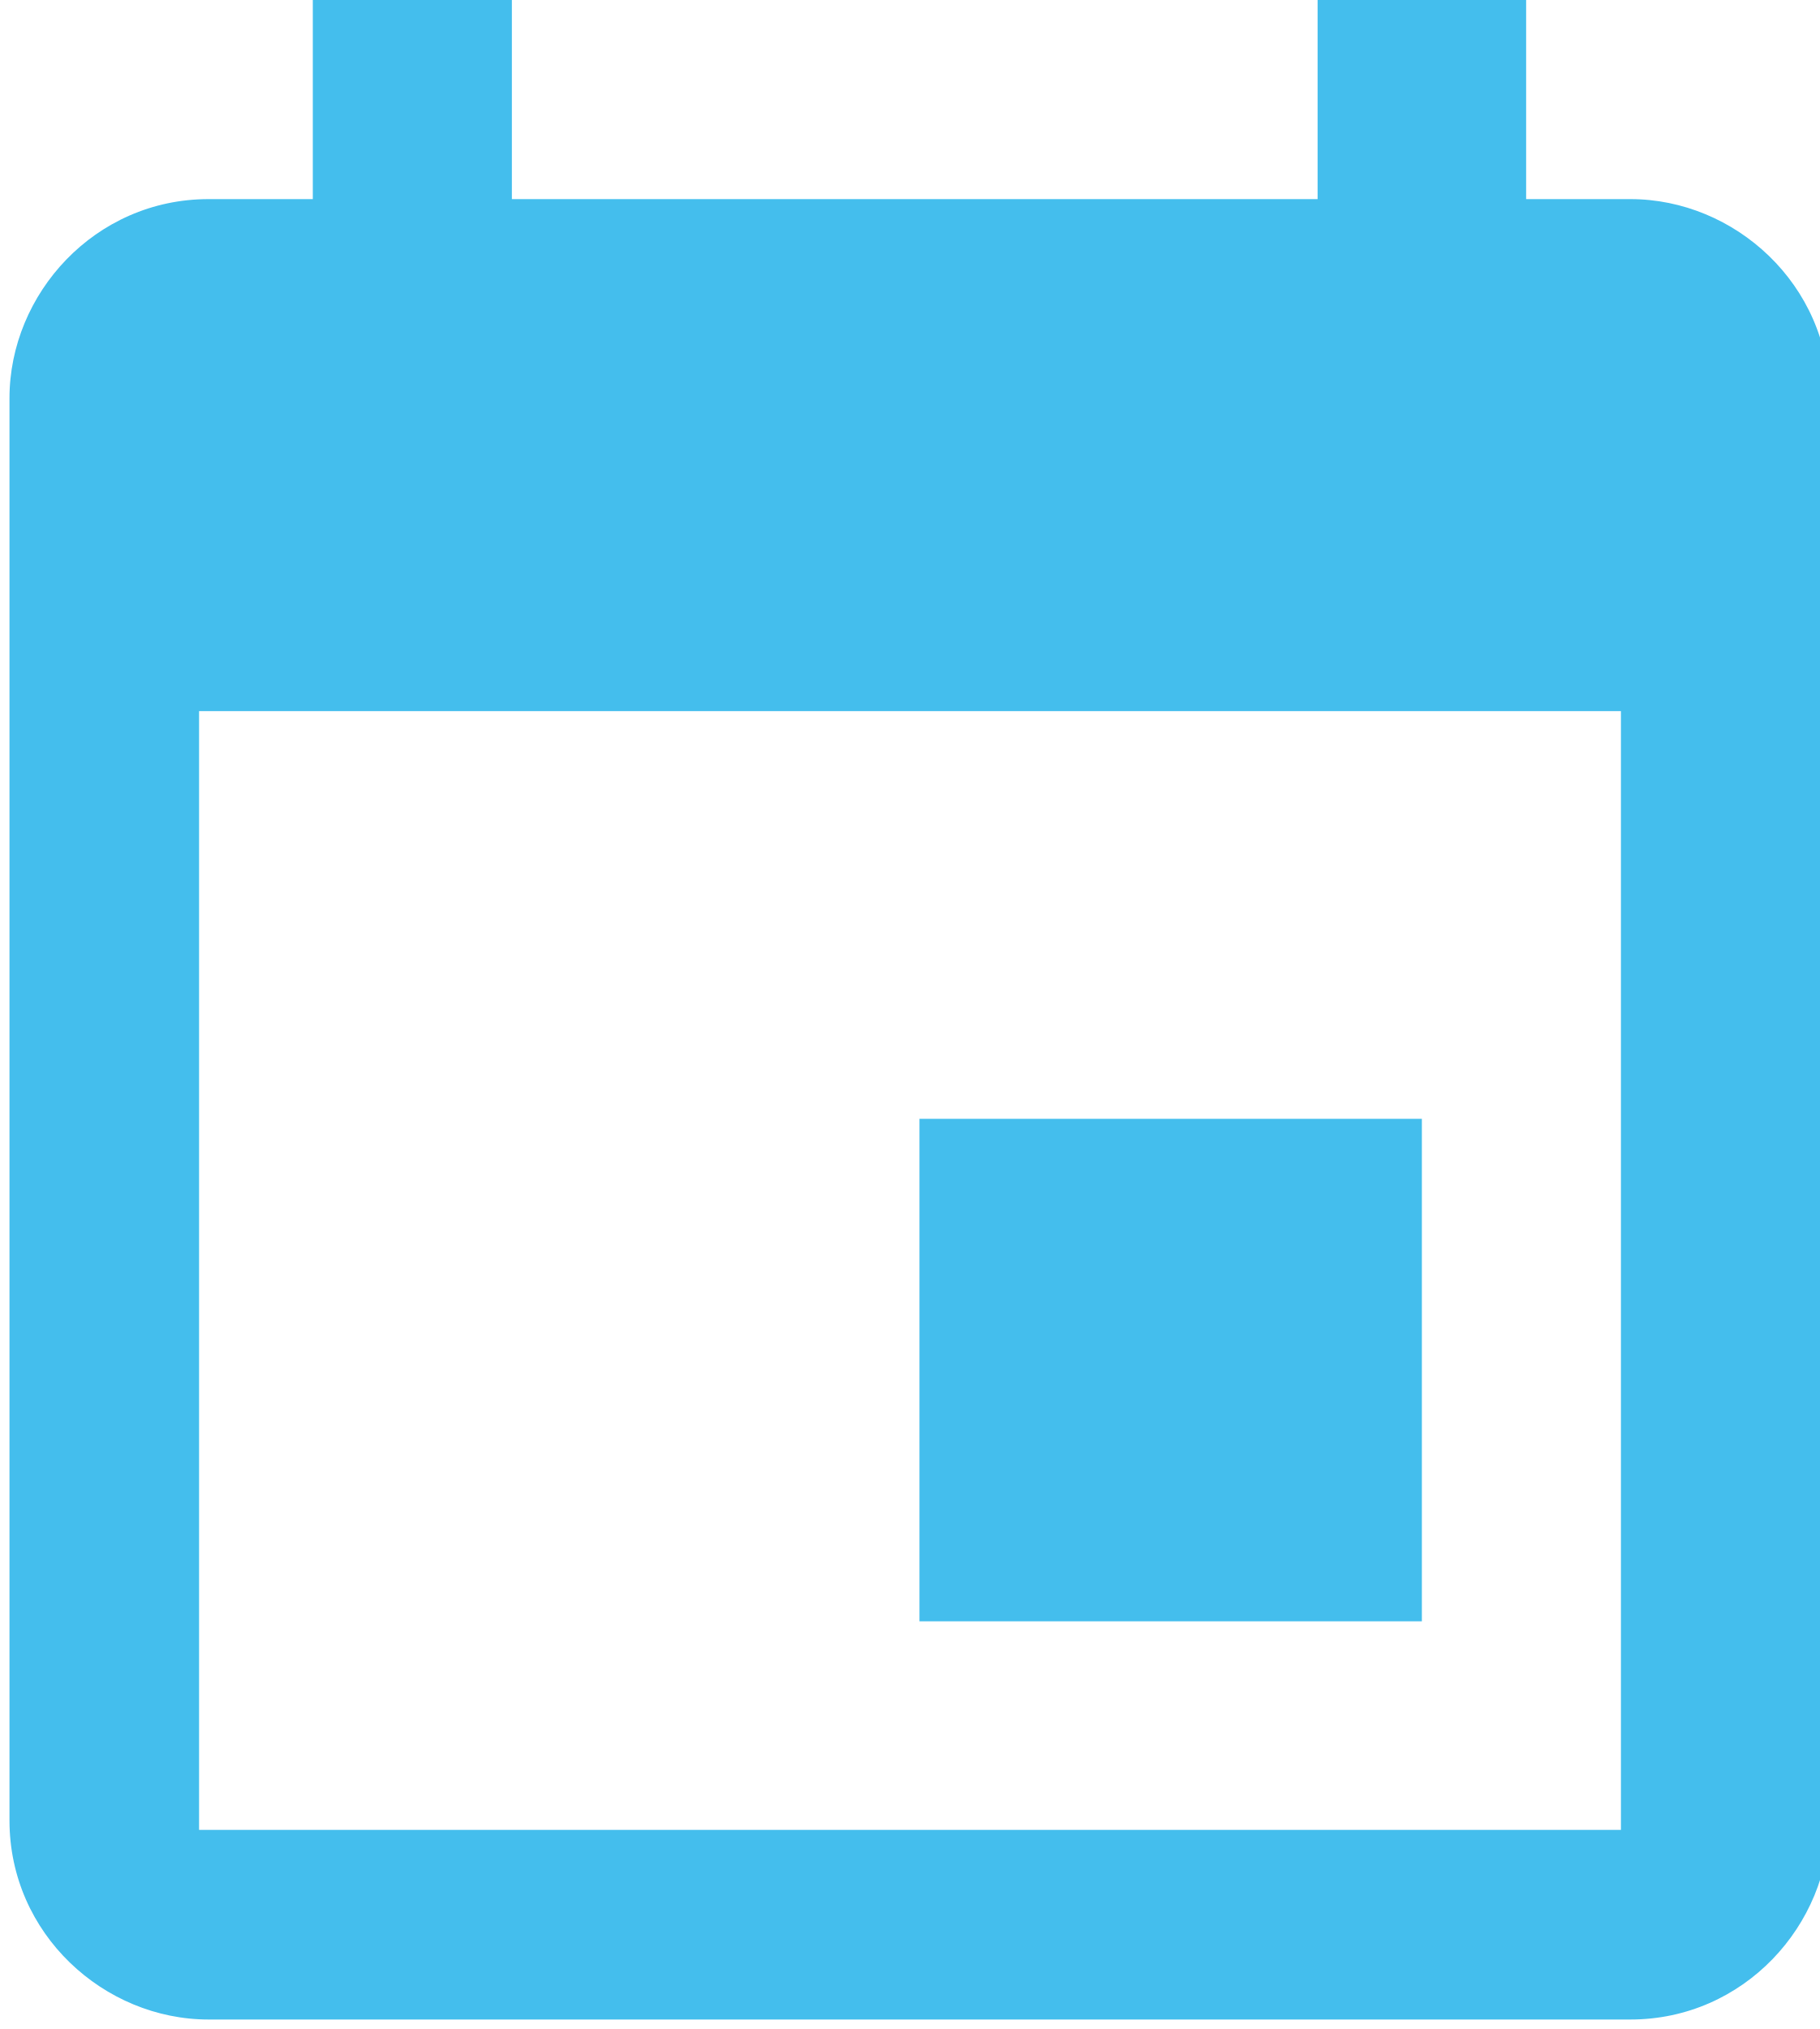
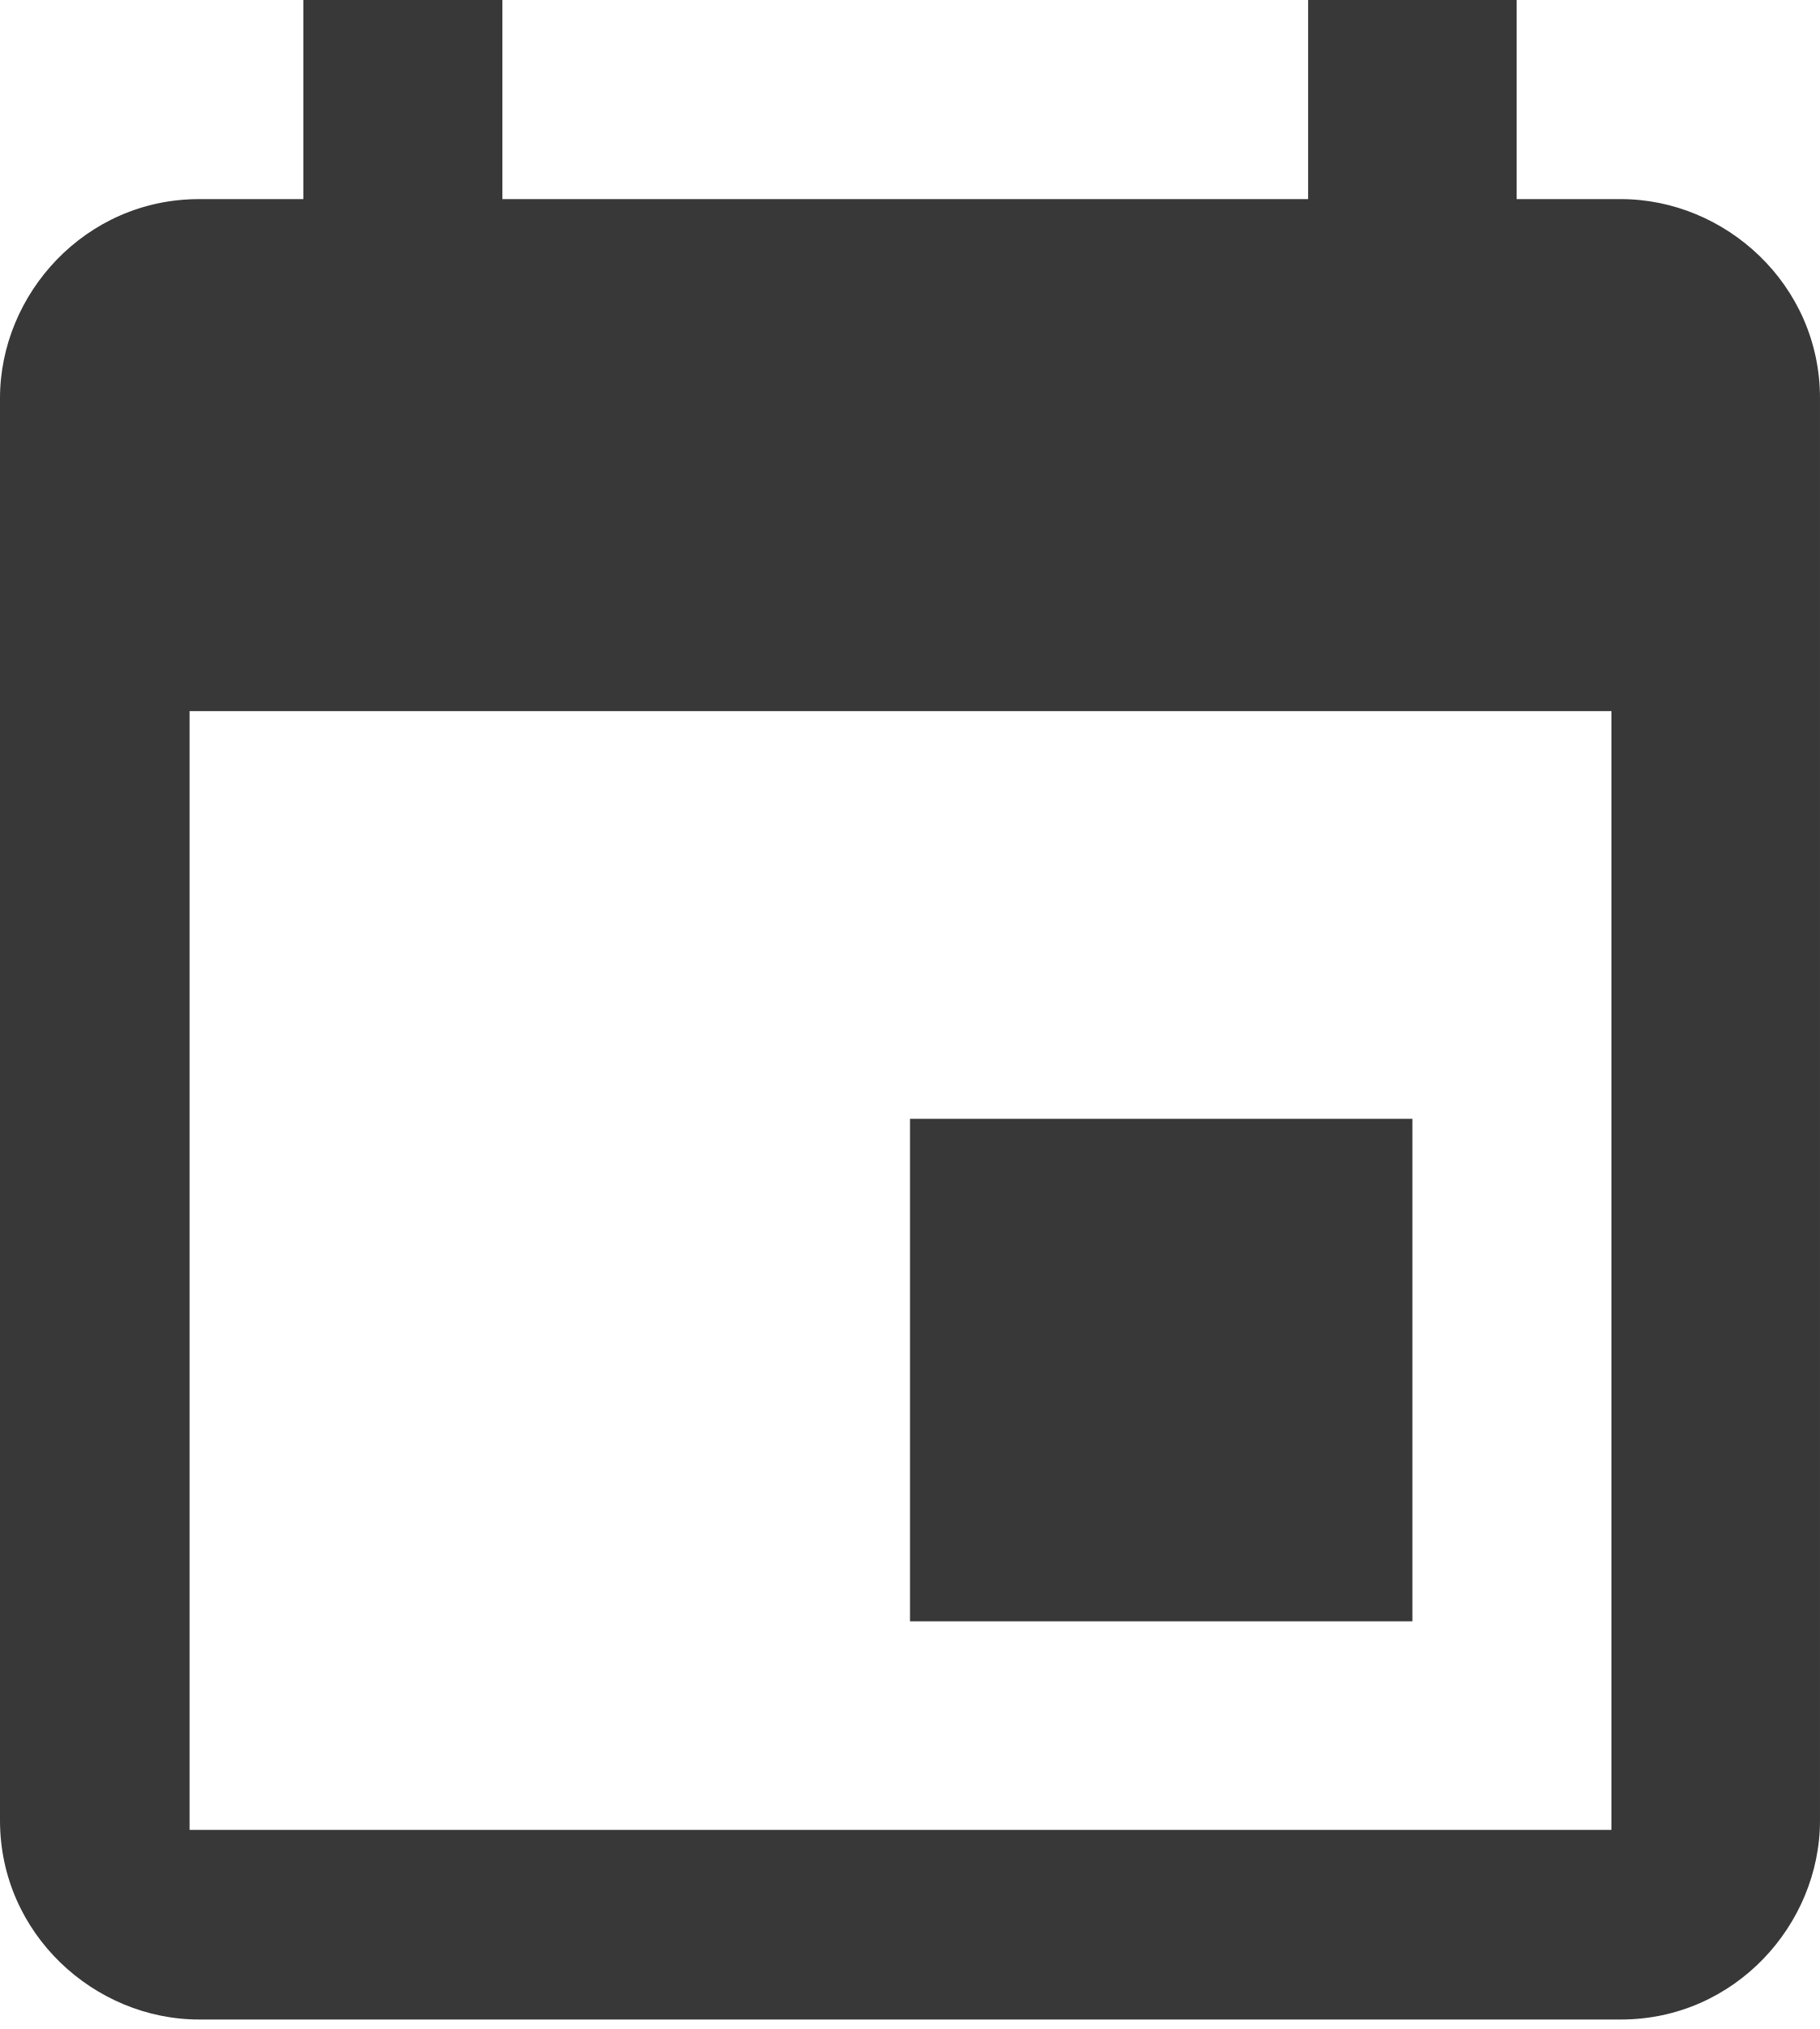
<svg xmlns="http://www.w3.org/2000/svg" version="1.1" id="Layer_1" x="0px" y="0px" viewBox="-295 386.6 19.2 21.4" style="enable-background:new -295 386.6 19.2 21.4;" xml:space="preserve">
  <style type="text/css">
- 	.st0{fill:#44BEED;}
+ 	.st0{fill:#383838;}
</style>
-   <path id="Icon_material-event" class="st0" d="M-280,398.4h-5.3v5.3h5.3V398.4z M-281.1,386.6v2.1h-8.5v-2.1h-2.1v2.1h-1.1  c-1.2,0-2.1,1-2.1,2.1c0,0,0,0,0,0l0,15c0,1.2,1,2.1,2.1,2.1h15c1.2,0,2.1-1,2.1-2.1v-15c0-1.2-1-2.1-2.1-2.1h-1.1v-2.1H-281.1z   M-277.9,405.9h-15v-11.8h15L-277.9,405.9z" />
+   <path id="Icon_material-event" class="st0" d="M-280.1,398.4h-5.3v5.3h5.3V398.4z M-281.2,386.6v2.1h-8.5v-2.1h-2.1v2.1h-1.1  c-1.2,0-2.1,1-2.1,2.1l0,0v15c0,1.2,1,2.1,2.1,2.1h15c1.2,0,2.1-1,2.1-2.1v-15c0-1.2-1-2.1-2.1-2.1h-1.1v-2.1H-281.2z M-278,405.9  h-15v-11.8h15V405.9z" />
</svg>
